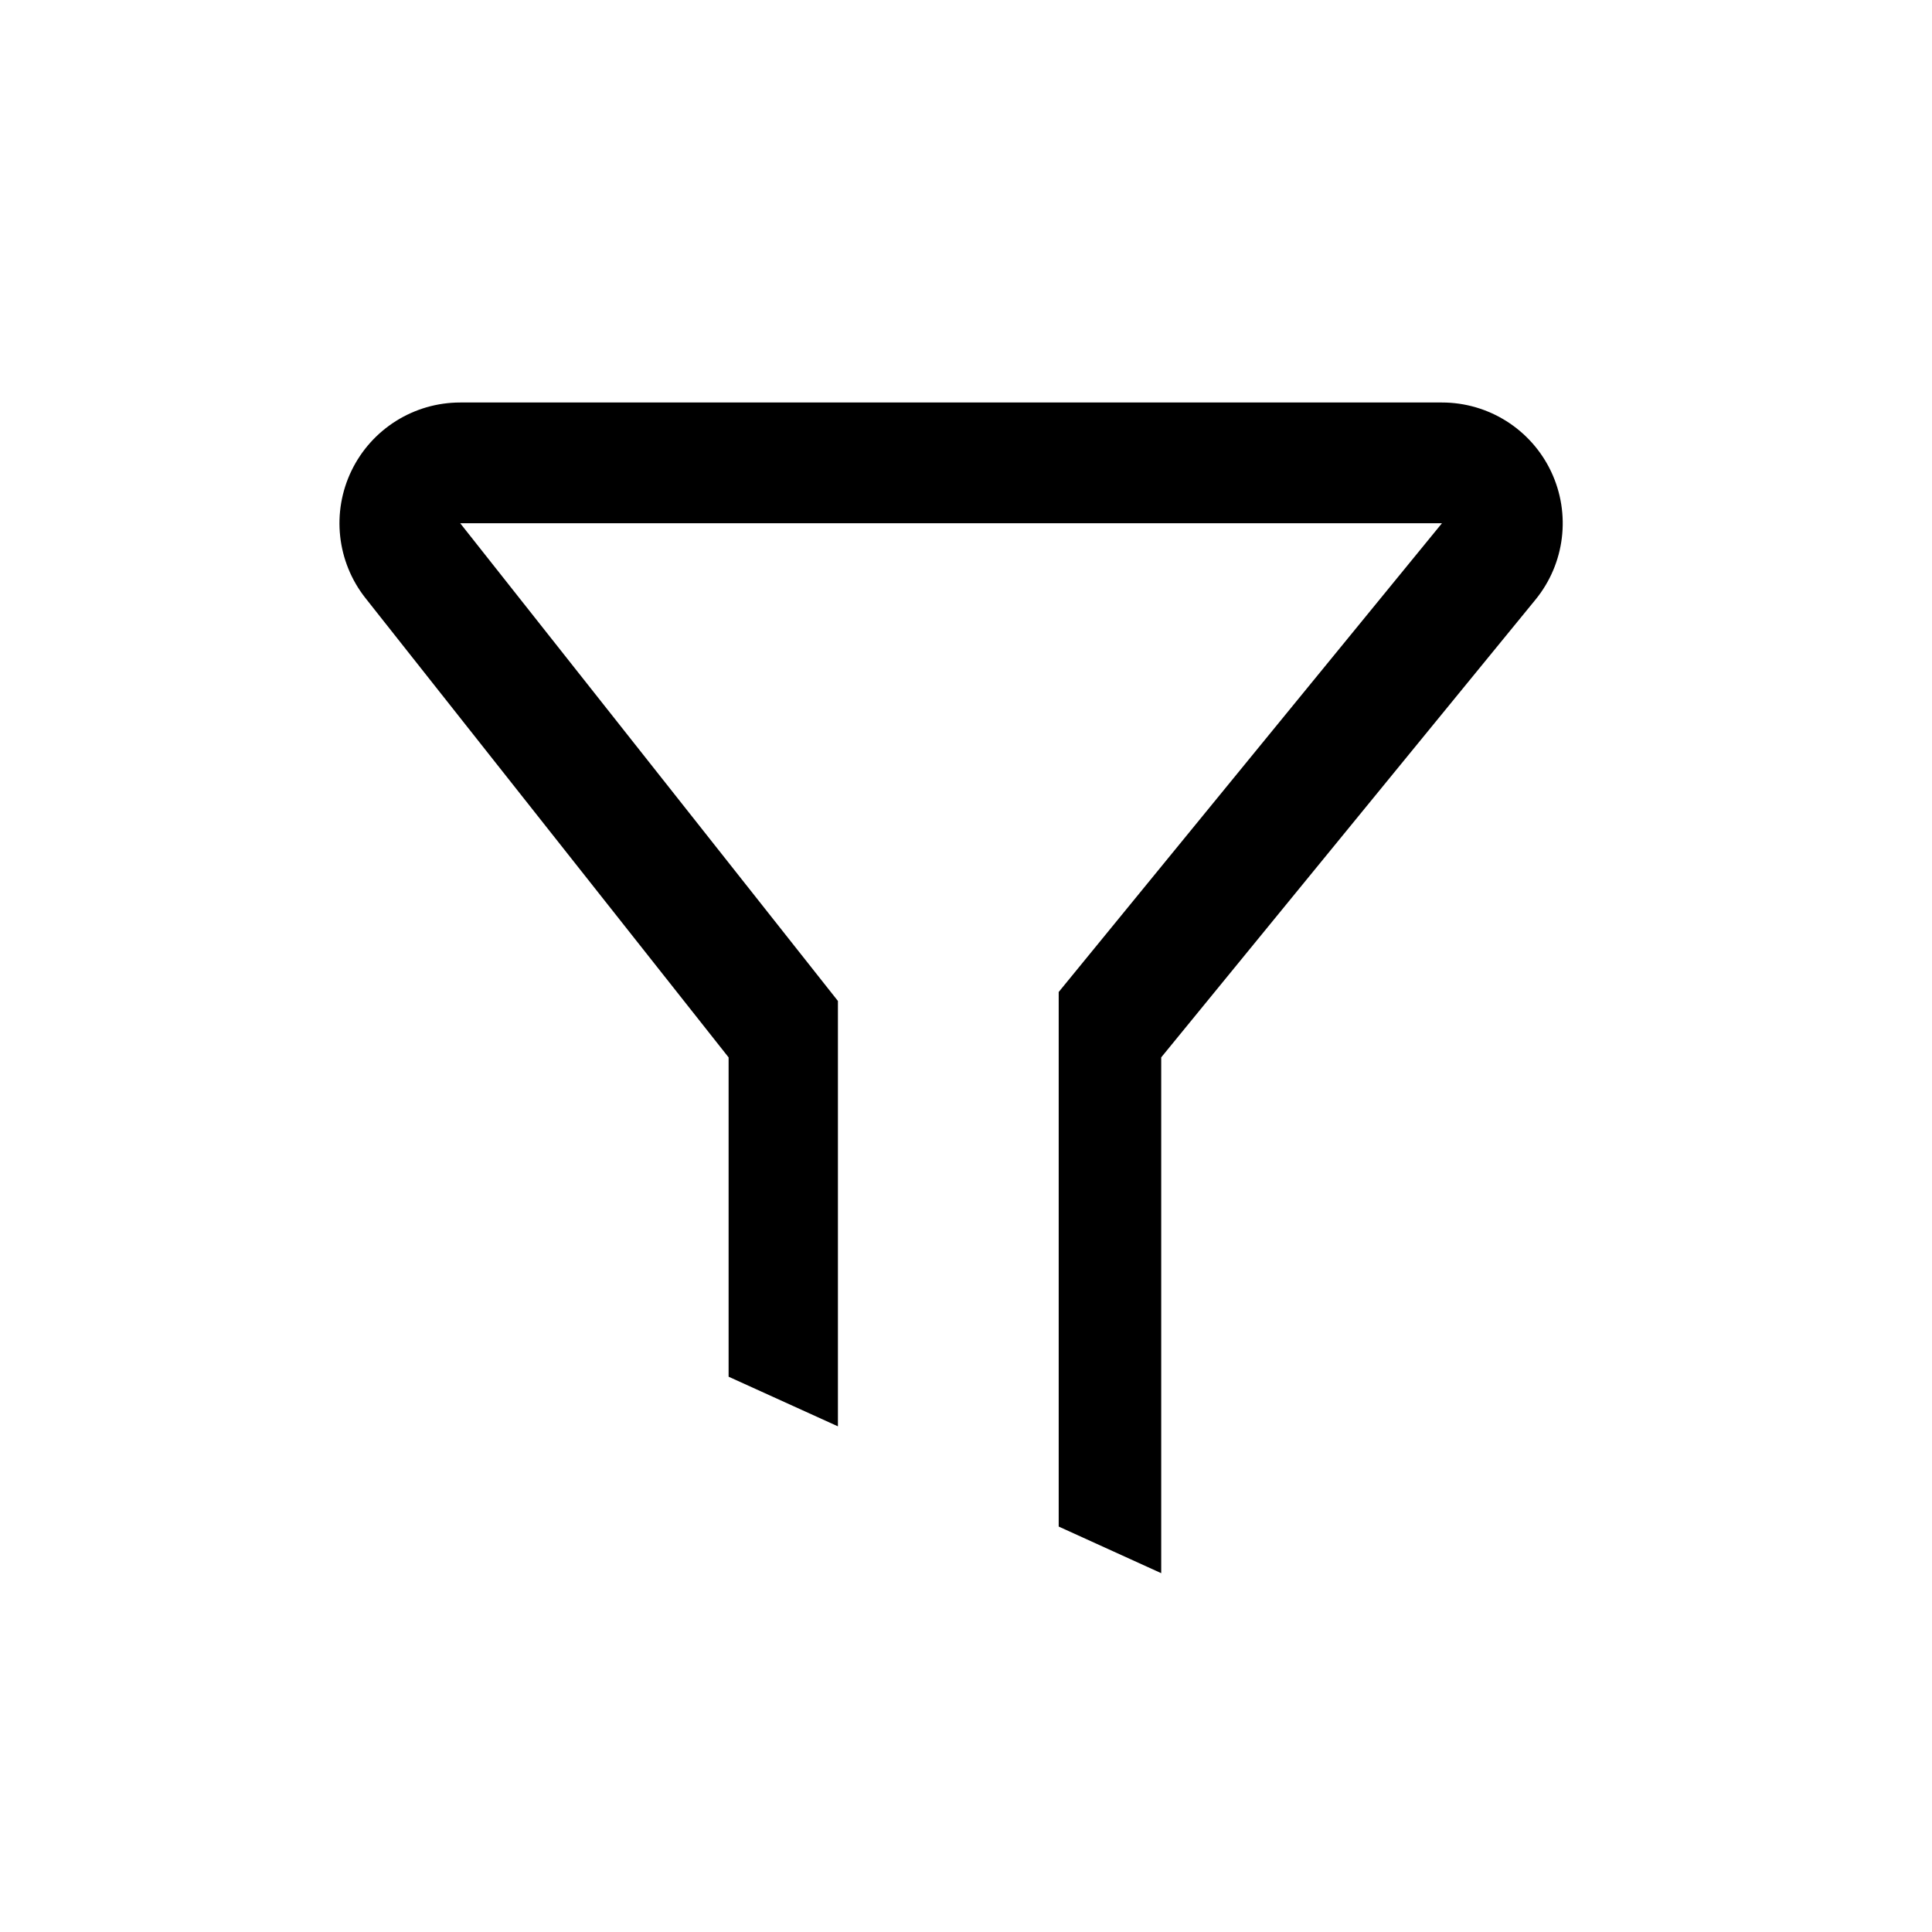
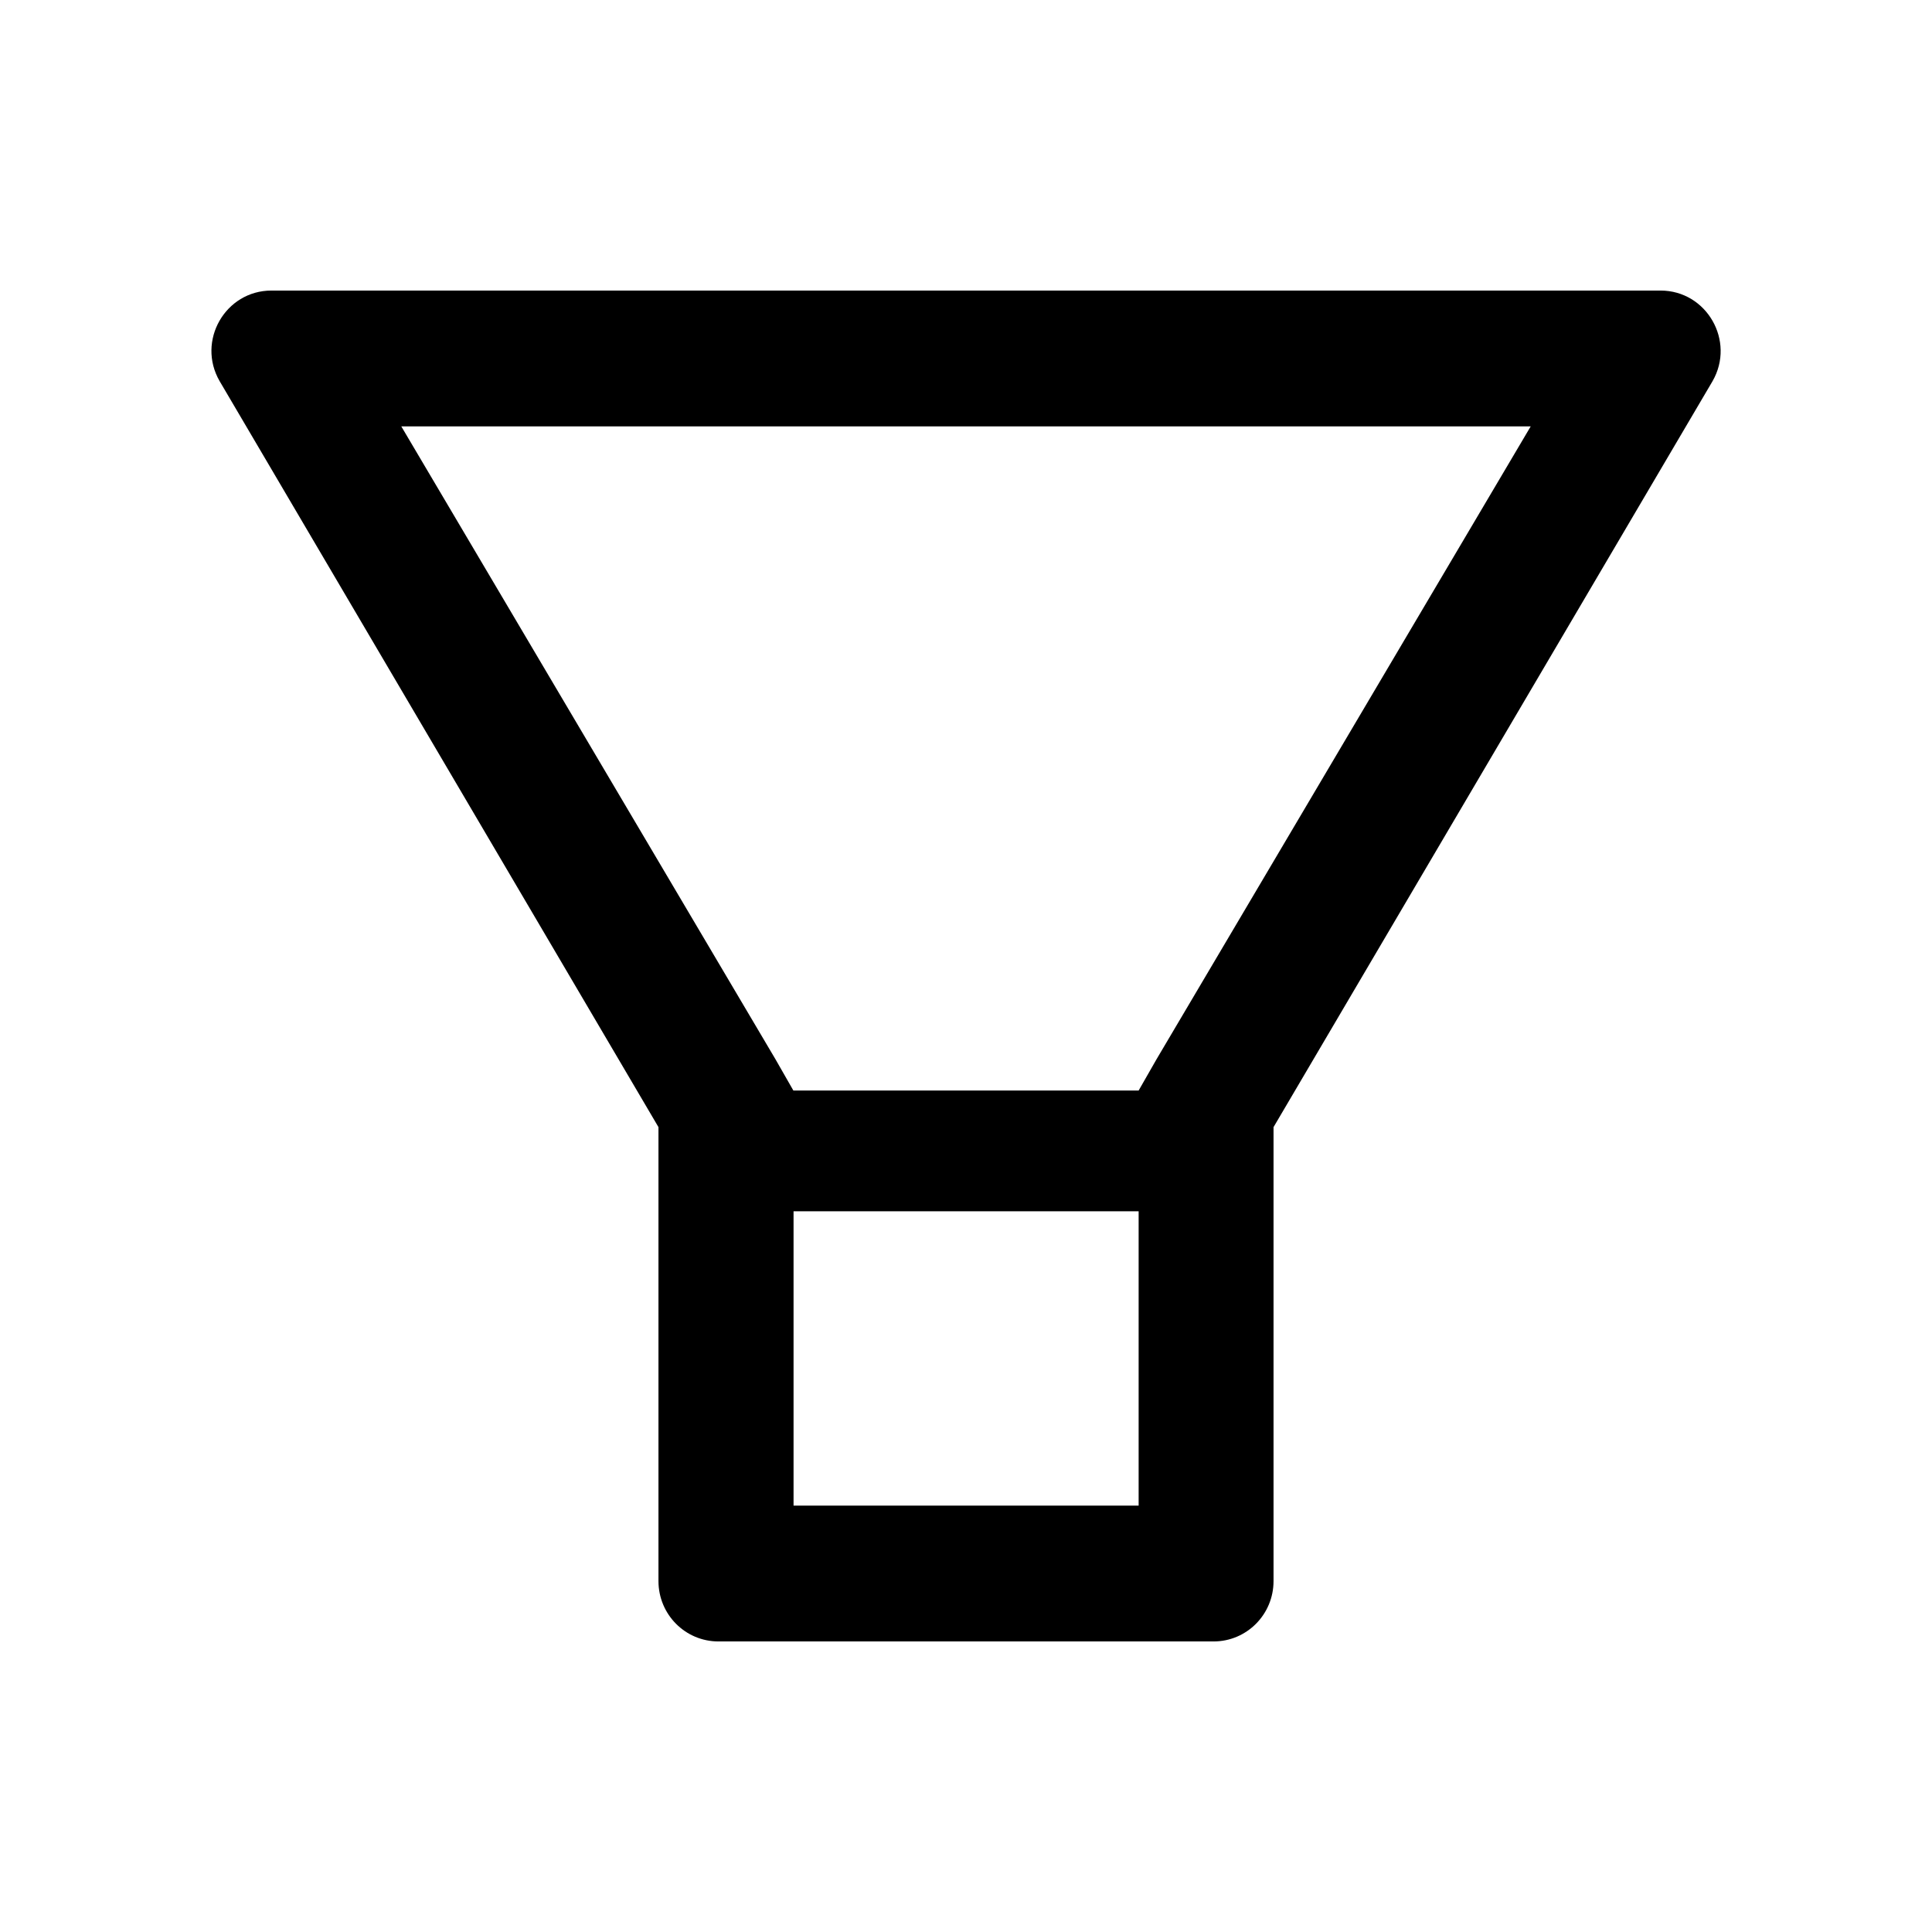
- <svg xmlns="http://www.w3.org/2000/svg" class="icon" width="200px" height="200.00px" viewBox="0 0 1024 1024" version="1.1">
-   <path d="M764.267 213.333a64 64 0 0 1 49.557 104.512L615.467 560.427v273.387l-54.336-24.704V525.781L764.267 277.333H243.925l200.192 253.205v225.451l-57.941-26.304v-169.237l-192.448-243.413A64 64 0 0 1 243.925 213.333h520.341z" />
+ <svg xmlns="http://www.w3.org/2000/svg" viewBox="0 0 1024 1024">
+   <path d="M880.1 154H143.9c-24.5 0-39.8 26.7-27.5 48L349 597.4V838c0 17.7 14.2 32 31.8 32h262.4c17.6 0 31.8-14.3 31.8-32V597.4L907.7 202c12.2-21.3-3.1-48-27.6-48zM603.4 798H420.6V642h182.9v156zm9.6-236.6l-9.5 16.6h-183l-9.5-16.6L212.7 226h598.6L613 561.4z" />
</svg>
